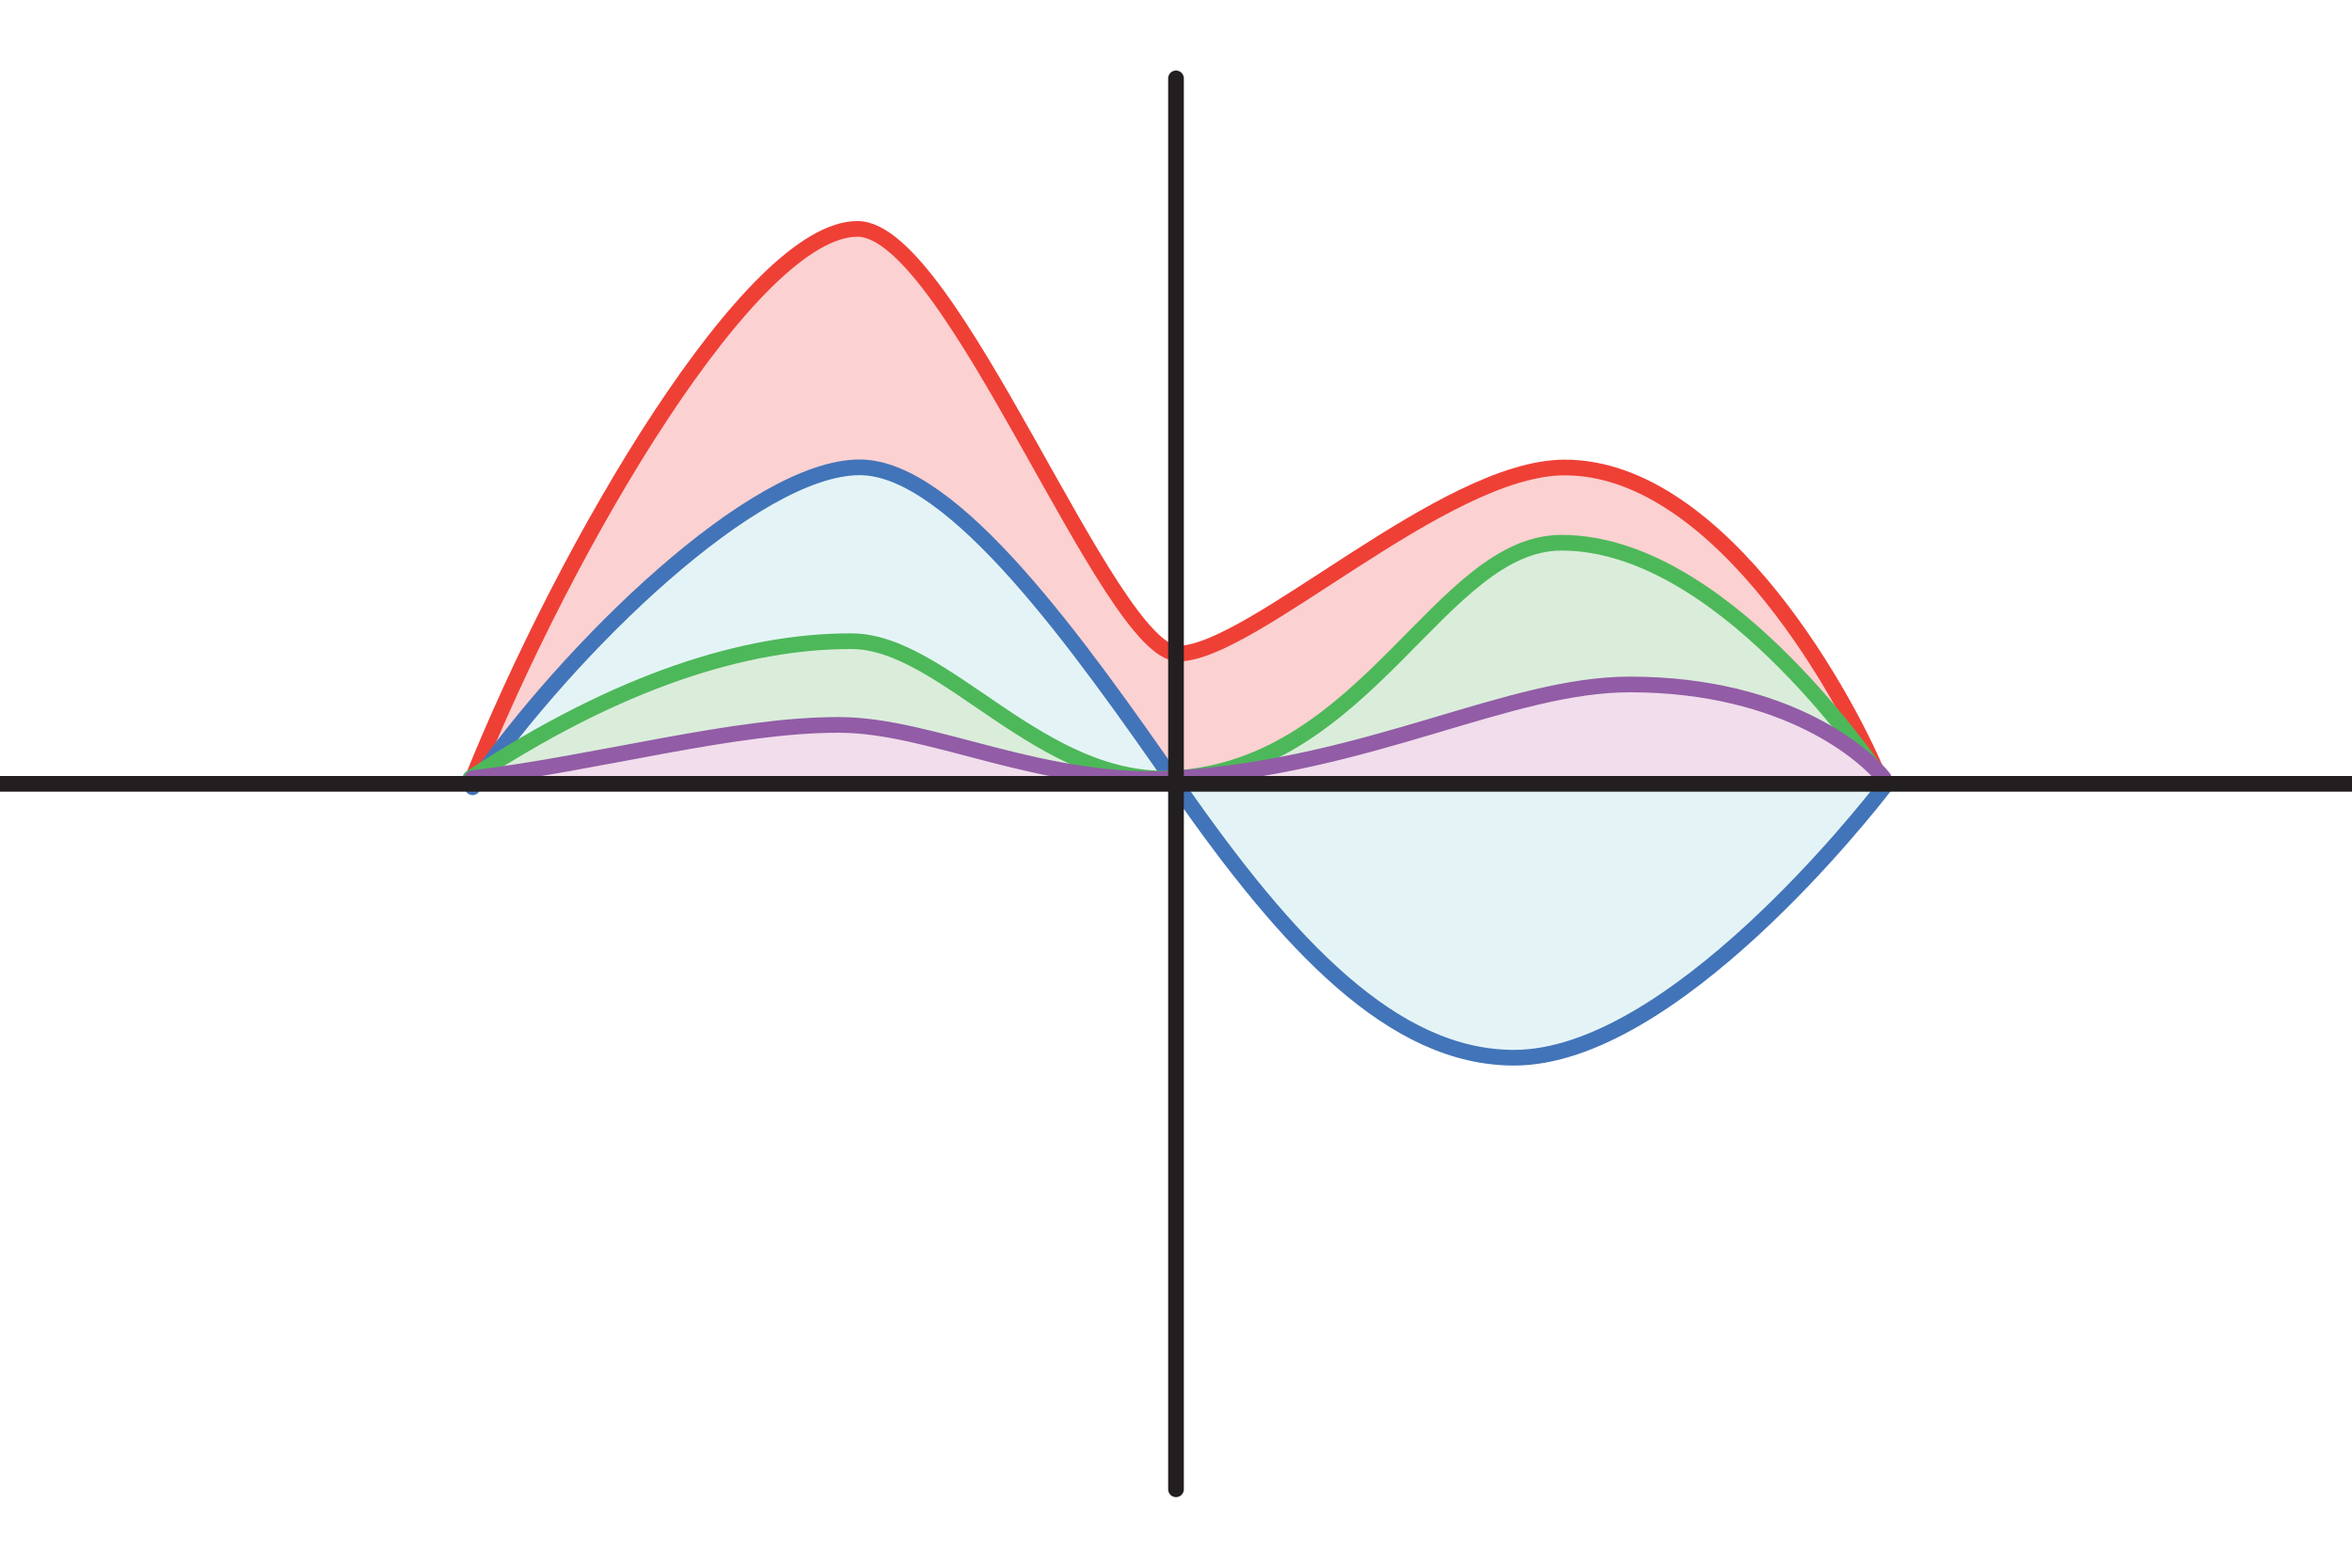
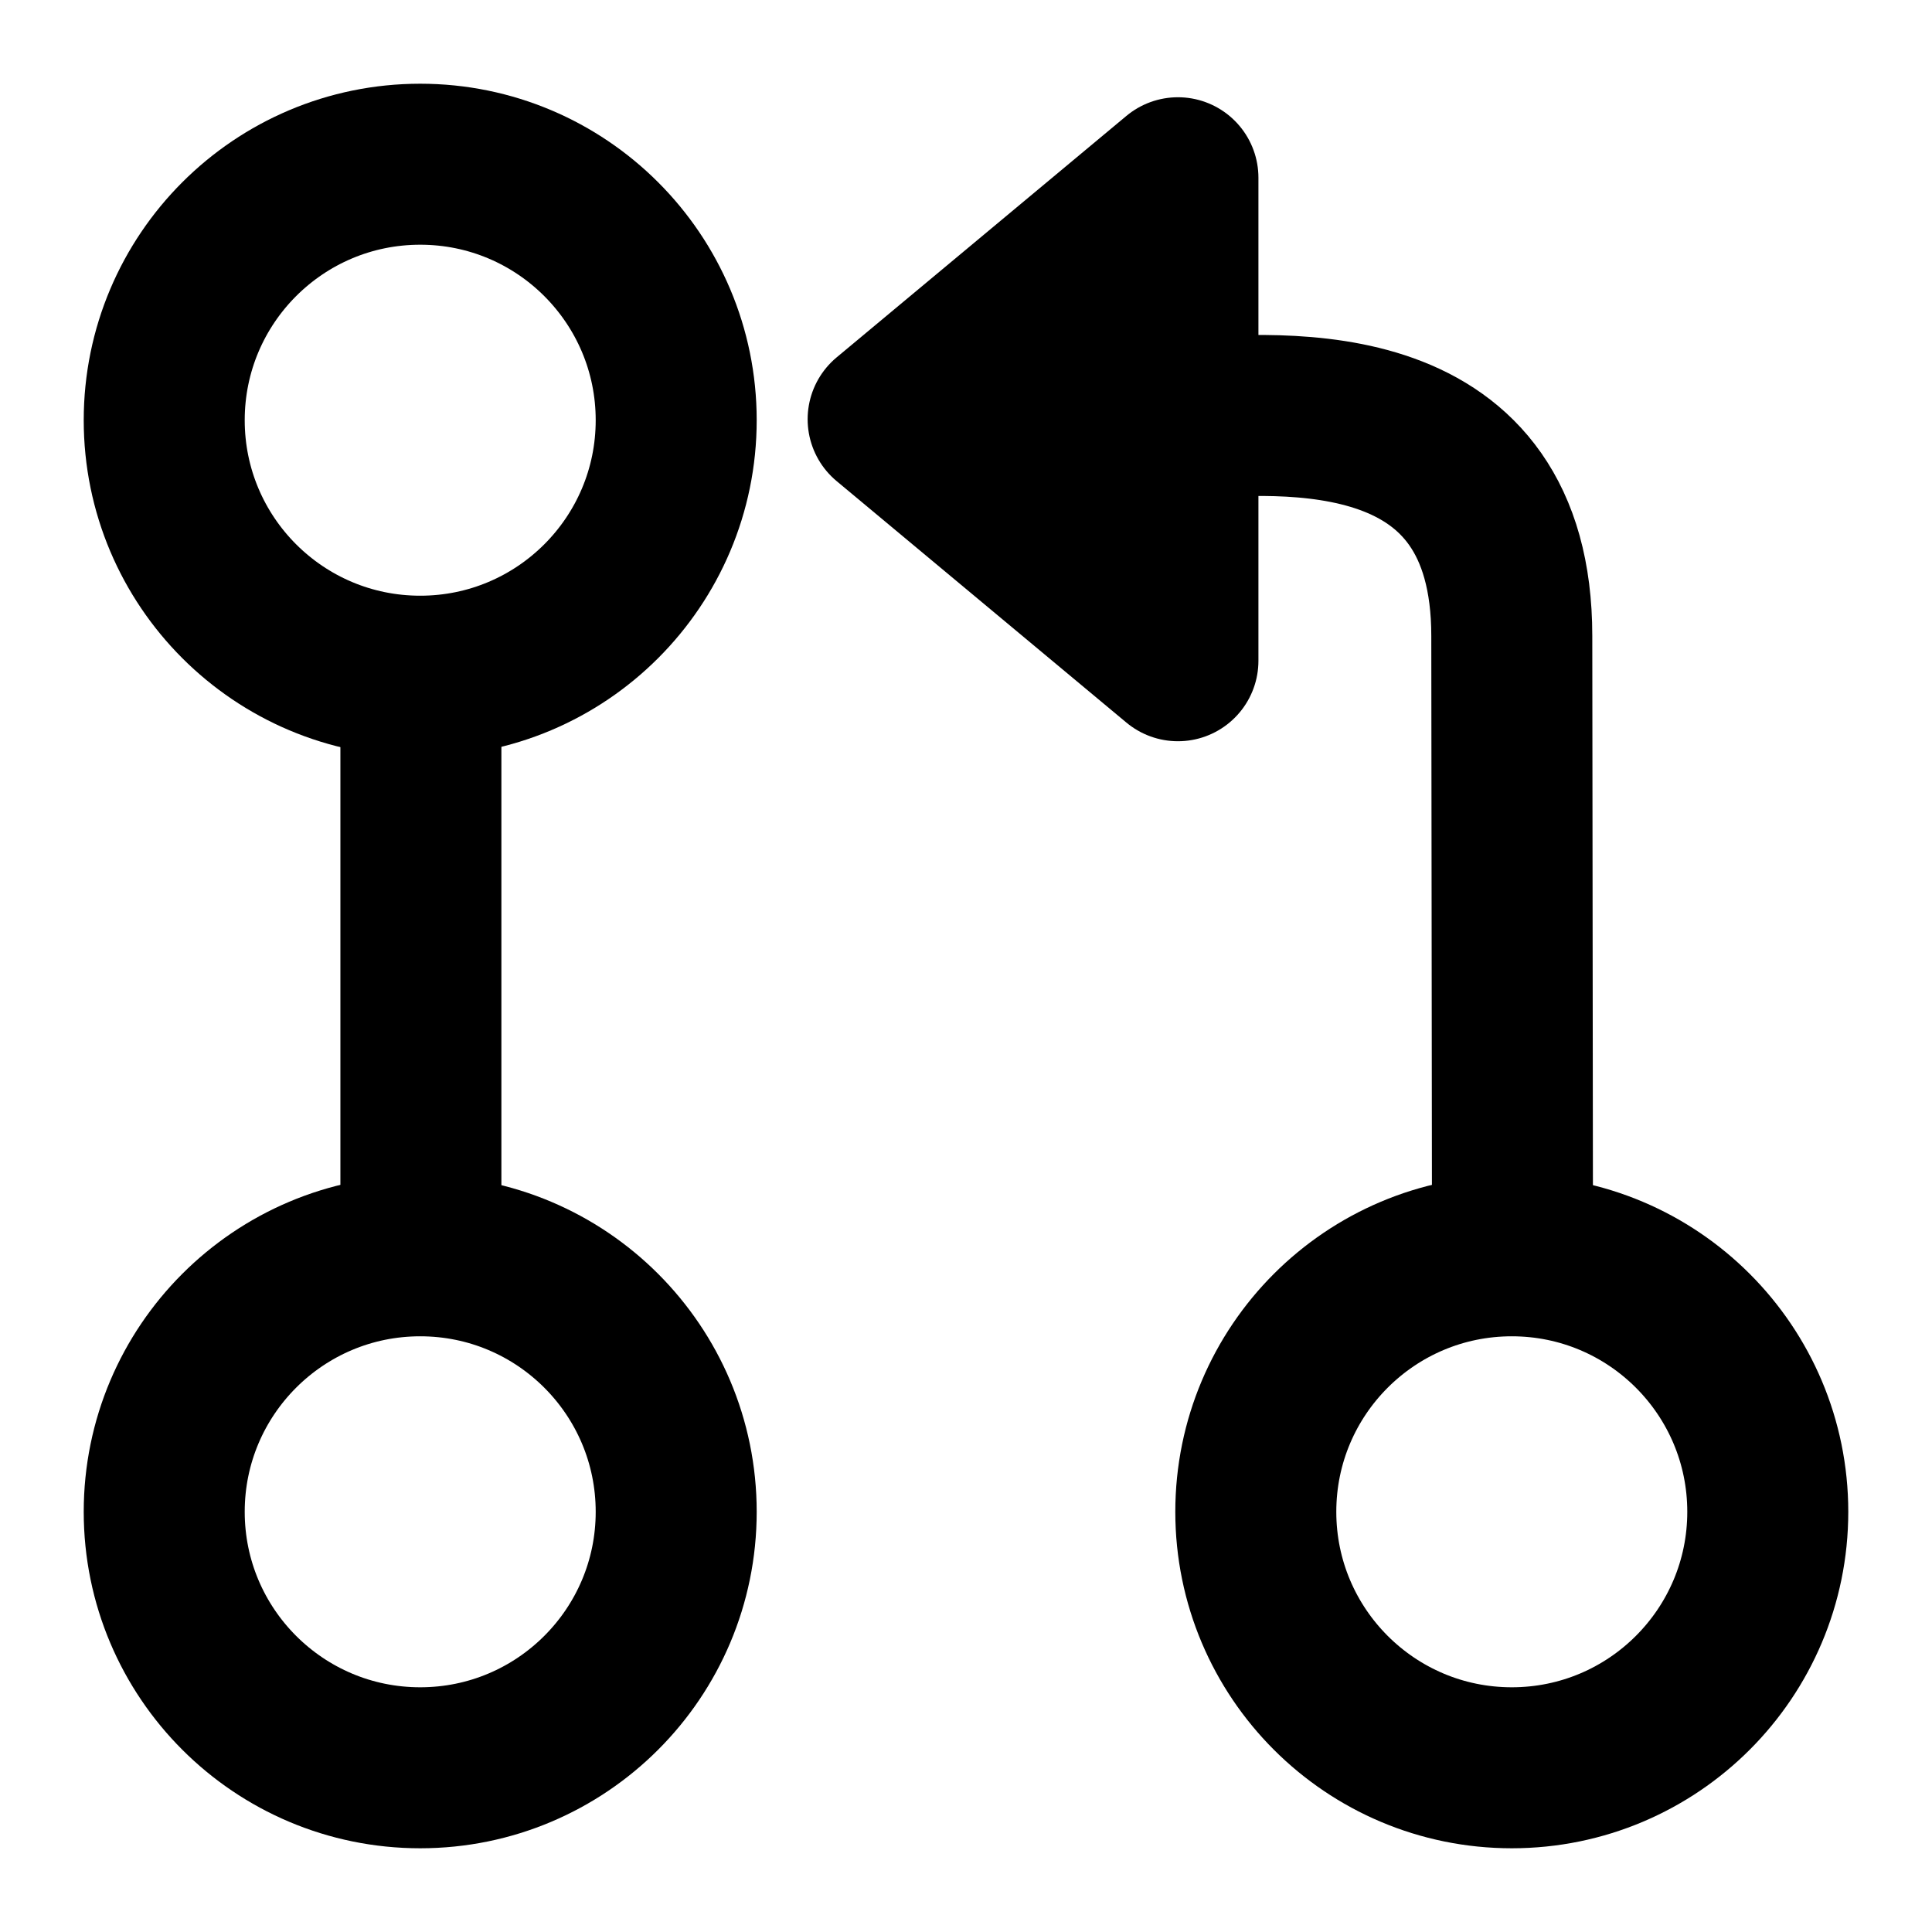
- <svg xmlns="http://www.w3.org/2000/svg" id="Layer_2" viewBox="0 0 150 100">
-   <defs>
-     <style>.cls-1{fill:#daedda;stroke:#4db85a;}.cls-1,.cls-2,.cls-3,.cls-4,.cls-5{stroke-linecap:round;stroke-miterlimit:10;}.cls-2{fill:#fbd1d1;stroke:#ef4036;}.cls-3{fill:#e4f4f6;stroke:#4274b9;}.cls-4{fill:#f1ddec;stroke:#925ca6;}.cls-5{fill:none;stroke:#231f20;}</style>
-   </defs>
-   <path class="cls-2" d="M30,50c6.17-15.44,17.97-35.4,24.69-35.4,5.99,0,16.02,27.09,20.46,27.09,4.67,0,16.93-11.87,24.64-11.87,10.09,0,18.29,15.24,20.21,20.18" />
-   <path class="cls-3" d="M30.14,50.22c6.17-8.9,17.97-20.41,24.69-20.41,5.99,0,14.04,11.4,20.31,20.41,7.02,10.09,13.71,17.25,21.42,17.25,10.09,0,22.52-15.89,23.58-17.25" />
-   <path class="cls-1" d="M30,49.64c9.46-6.24,17.57-8.75,24.29-8.74,5.99,0,12.11,9.31,20.71,8.74,12.27-.81,16.87-15.02,24.59-15.02,10.09,0,19.35,13.66,20.41,15.02" />
-   <path class="cls-4" d="M30.14,49.64c8.13-.99,16.64-3.41,23.36-3.4,5.99,0,13.05,3.97,21.64,3.4,12.27-.81,21.08-5.98,28.8-5.98,10.09,0,15.14,4.61,16.2,5.98" />
-   <line class="cls-5" x1="75" y1="5" x2="75" y2="95" />
-   <line class="cls-5" y1="50" x2="150" y2="50" />
+ <svg xmlns="http://www.w3.org/2000/svg" width="100%" height="100%" viewBox="0 0 1000 1000" version="1.1" xml:space="preserve" style="fill-rule:evenodd;clip-rule:evenodd;stroke-linecap:round;stroke-linejoin:round;stroke-miterlimit:1.5;">
+   <rect id="Merge-Requests" x="0" y="0" width="1000" height="1000" style="fill:none;" />
+   <g id="Merge-Requests1">
+     <g id="Merge-Requests2">
+       <circle cx="217.5" cy="217.5" r="132.5" style="fill:none;stroke:#000;stroke-width:83.33px;" />
+       <circle cx="217.5" cy="782.5" r="132.5" style="fill:none;stroke:#000;stroke-width:83.33px;" />
+       <circle cx="782.5" cy="782.5" r="132.5" style="fill:none;stroke:#000;stroke-width:83.33px;" />
+       <path d="M217.855,363.506l0,273.998" style="fill:none;stroke:#000;stroke-width:83.33px;" />
+       <path d="M782.855,637.504c-0.118,-99.446 -0.355,-298.338 -0.355,-308.331c0,-124.9 -115.203,-116.415 -172.805,-112.172" style="fill:none;stroke:#000;stroke-width:83.33px;" />
+       <path d="M459.695,217l150,-125l-0,250l-150,-125Z" style="stroke:#000;stroke-width:83.33px;" />
+     </g>
+   </g>
</svg>
